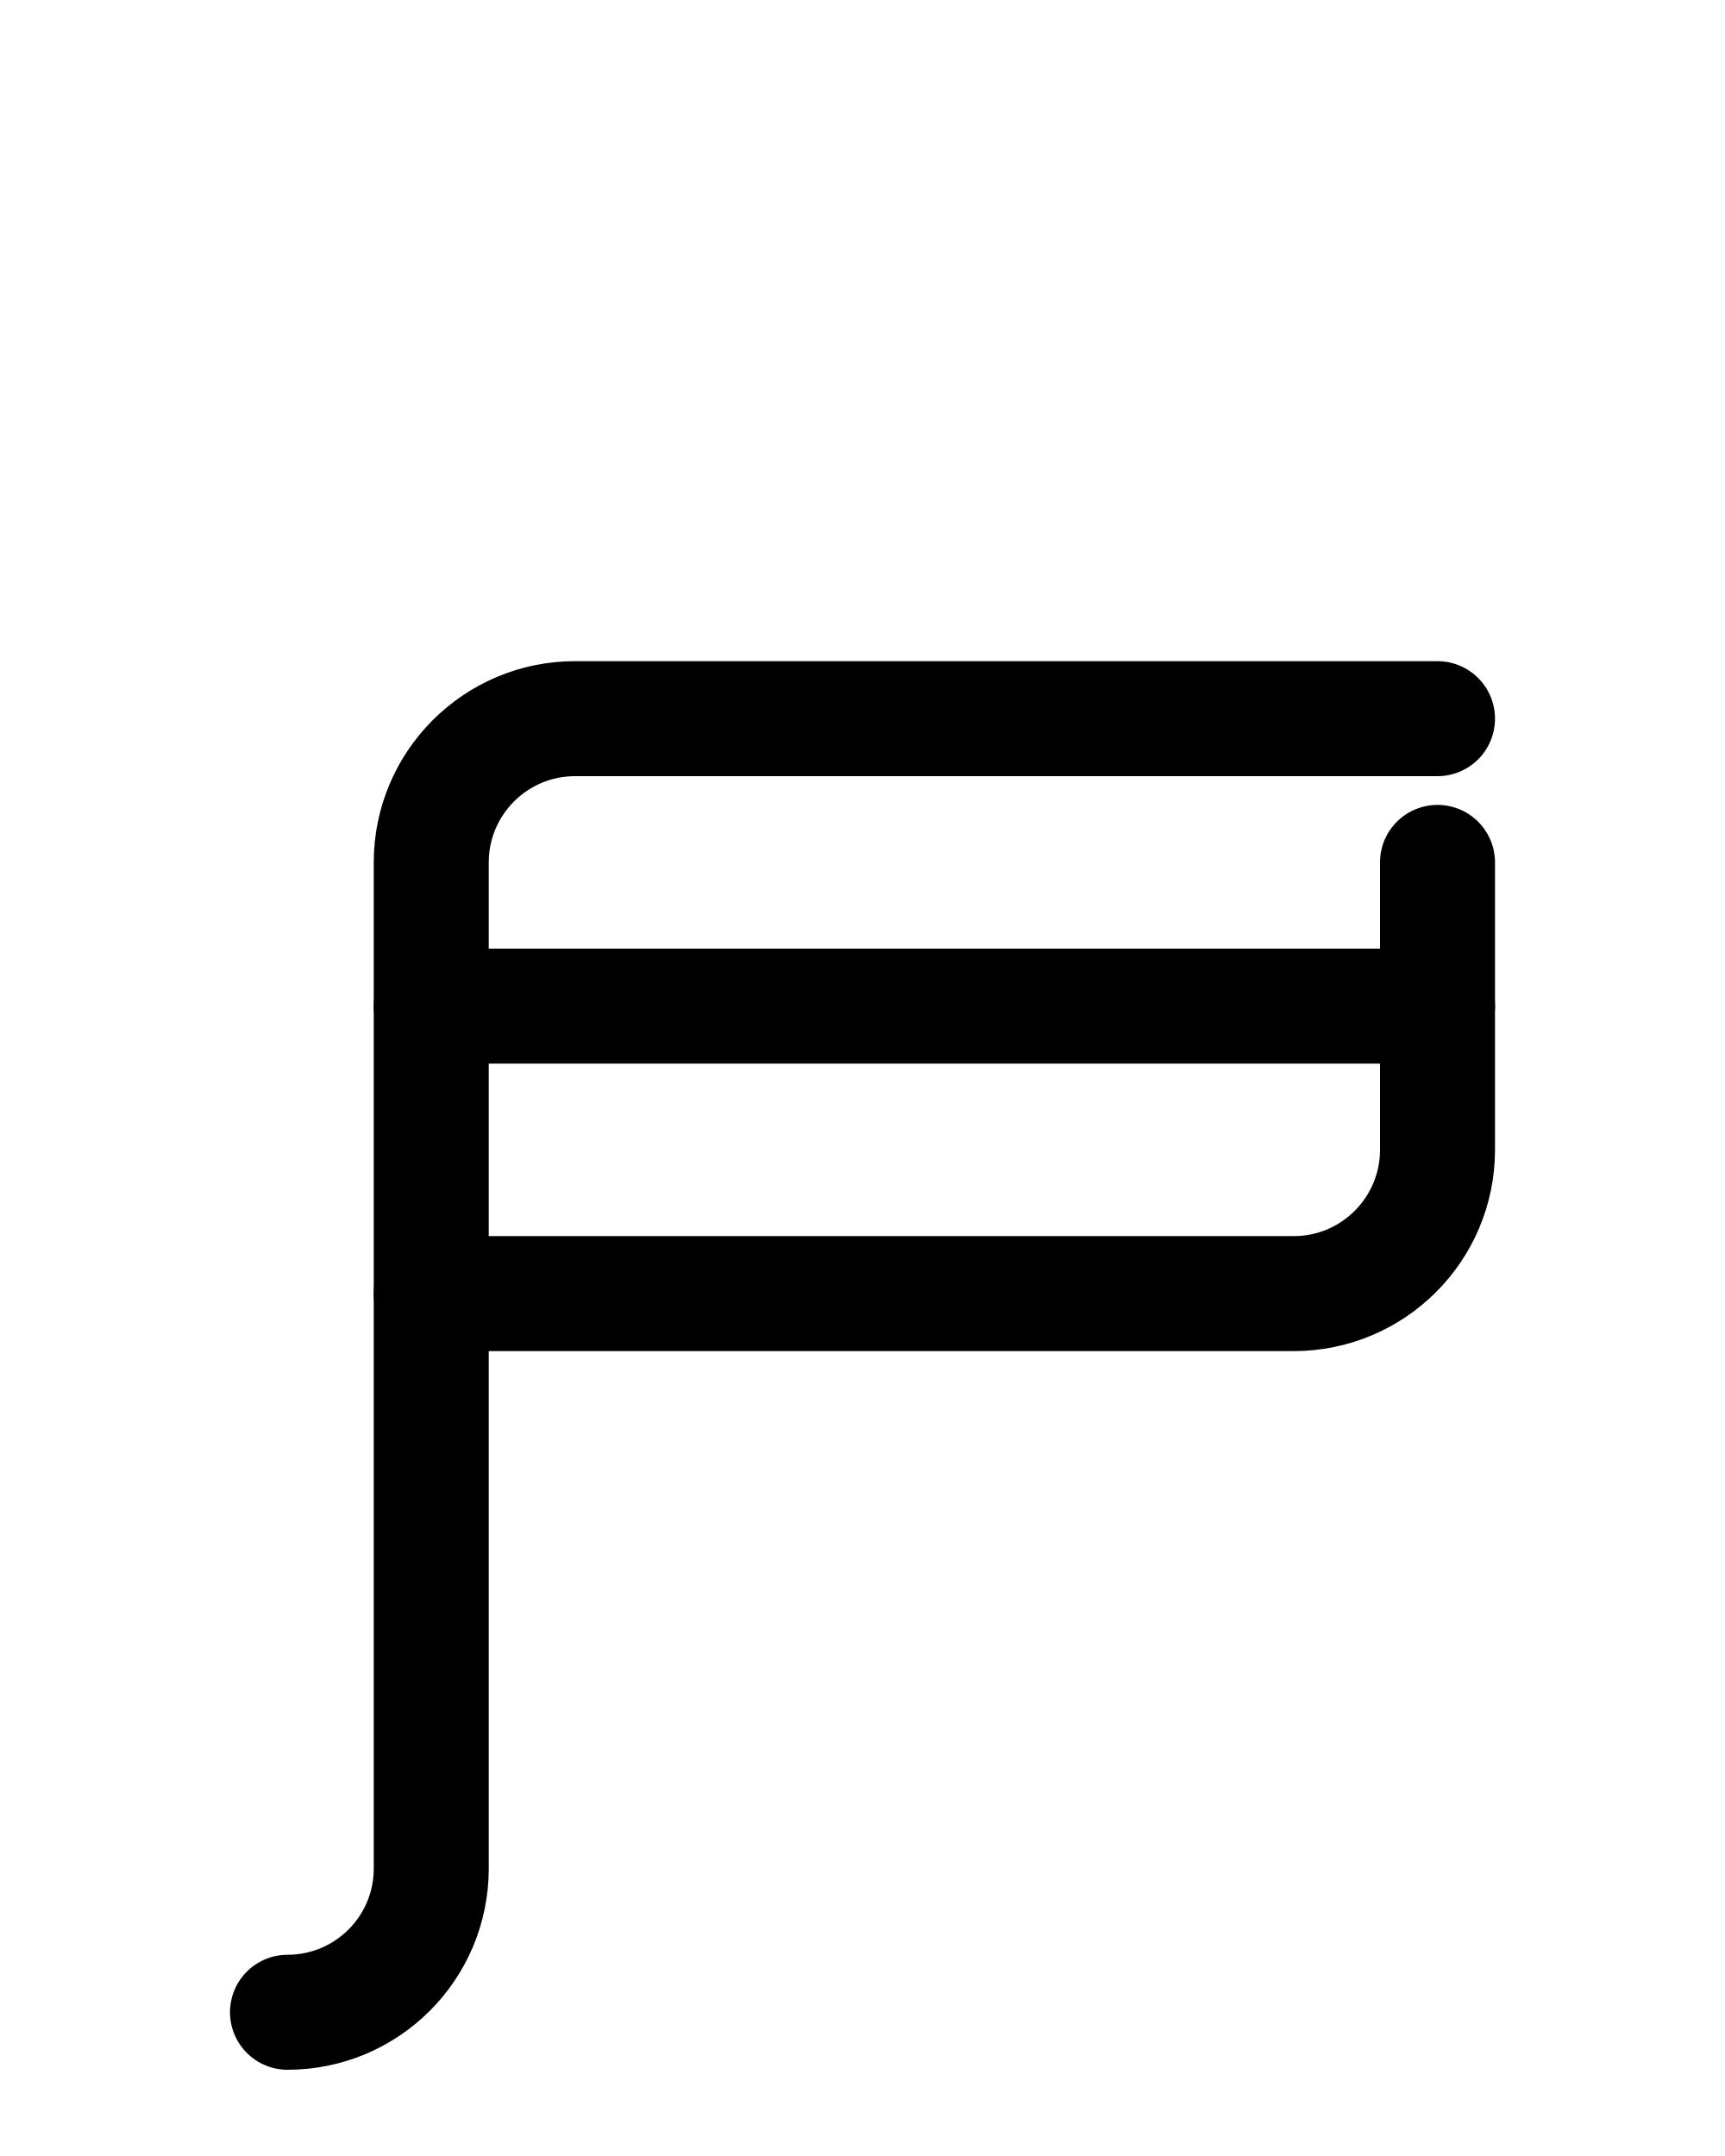
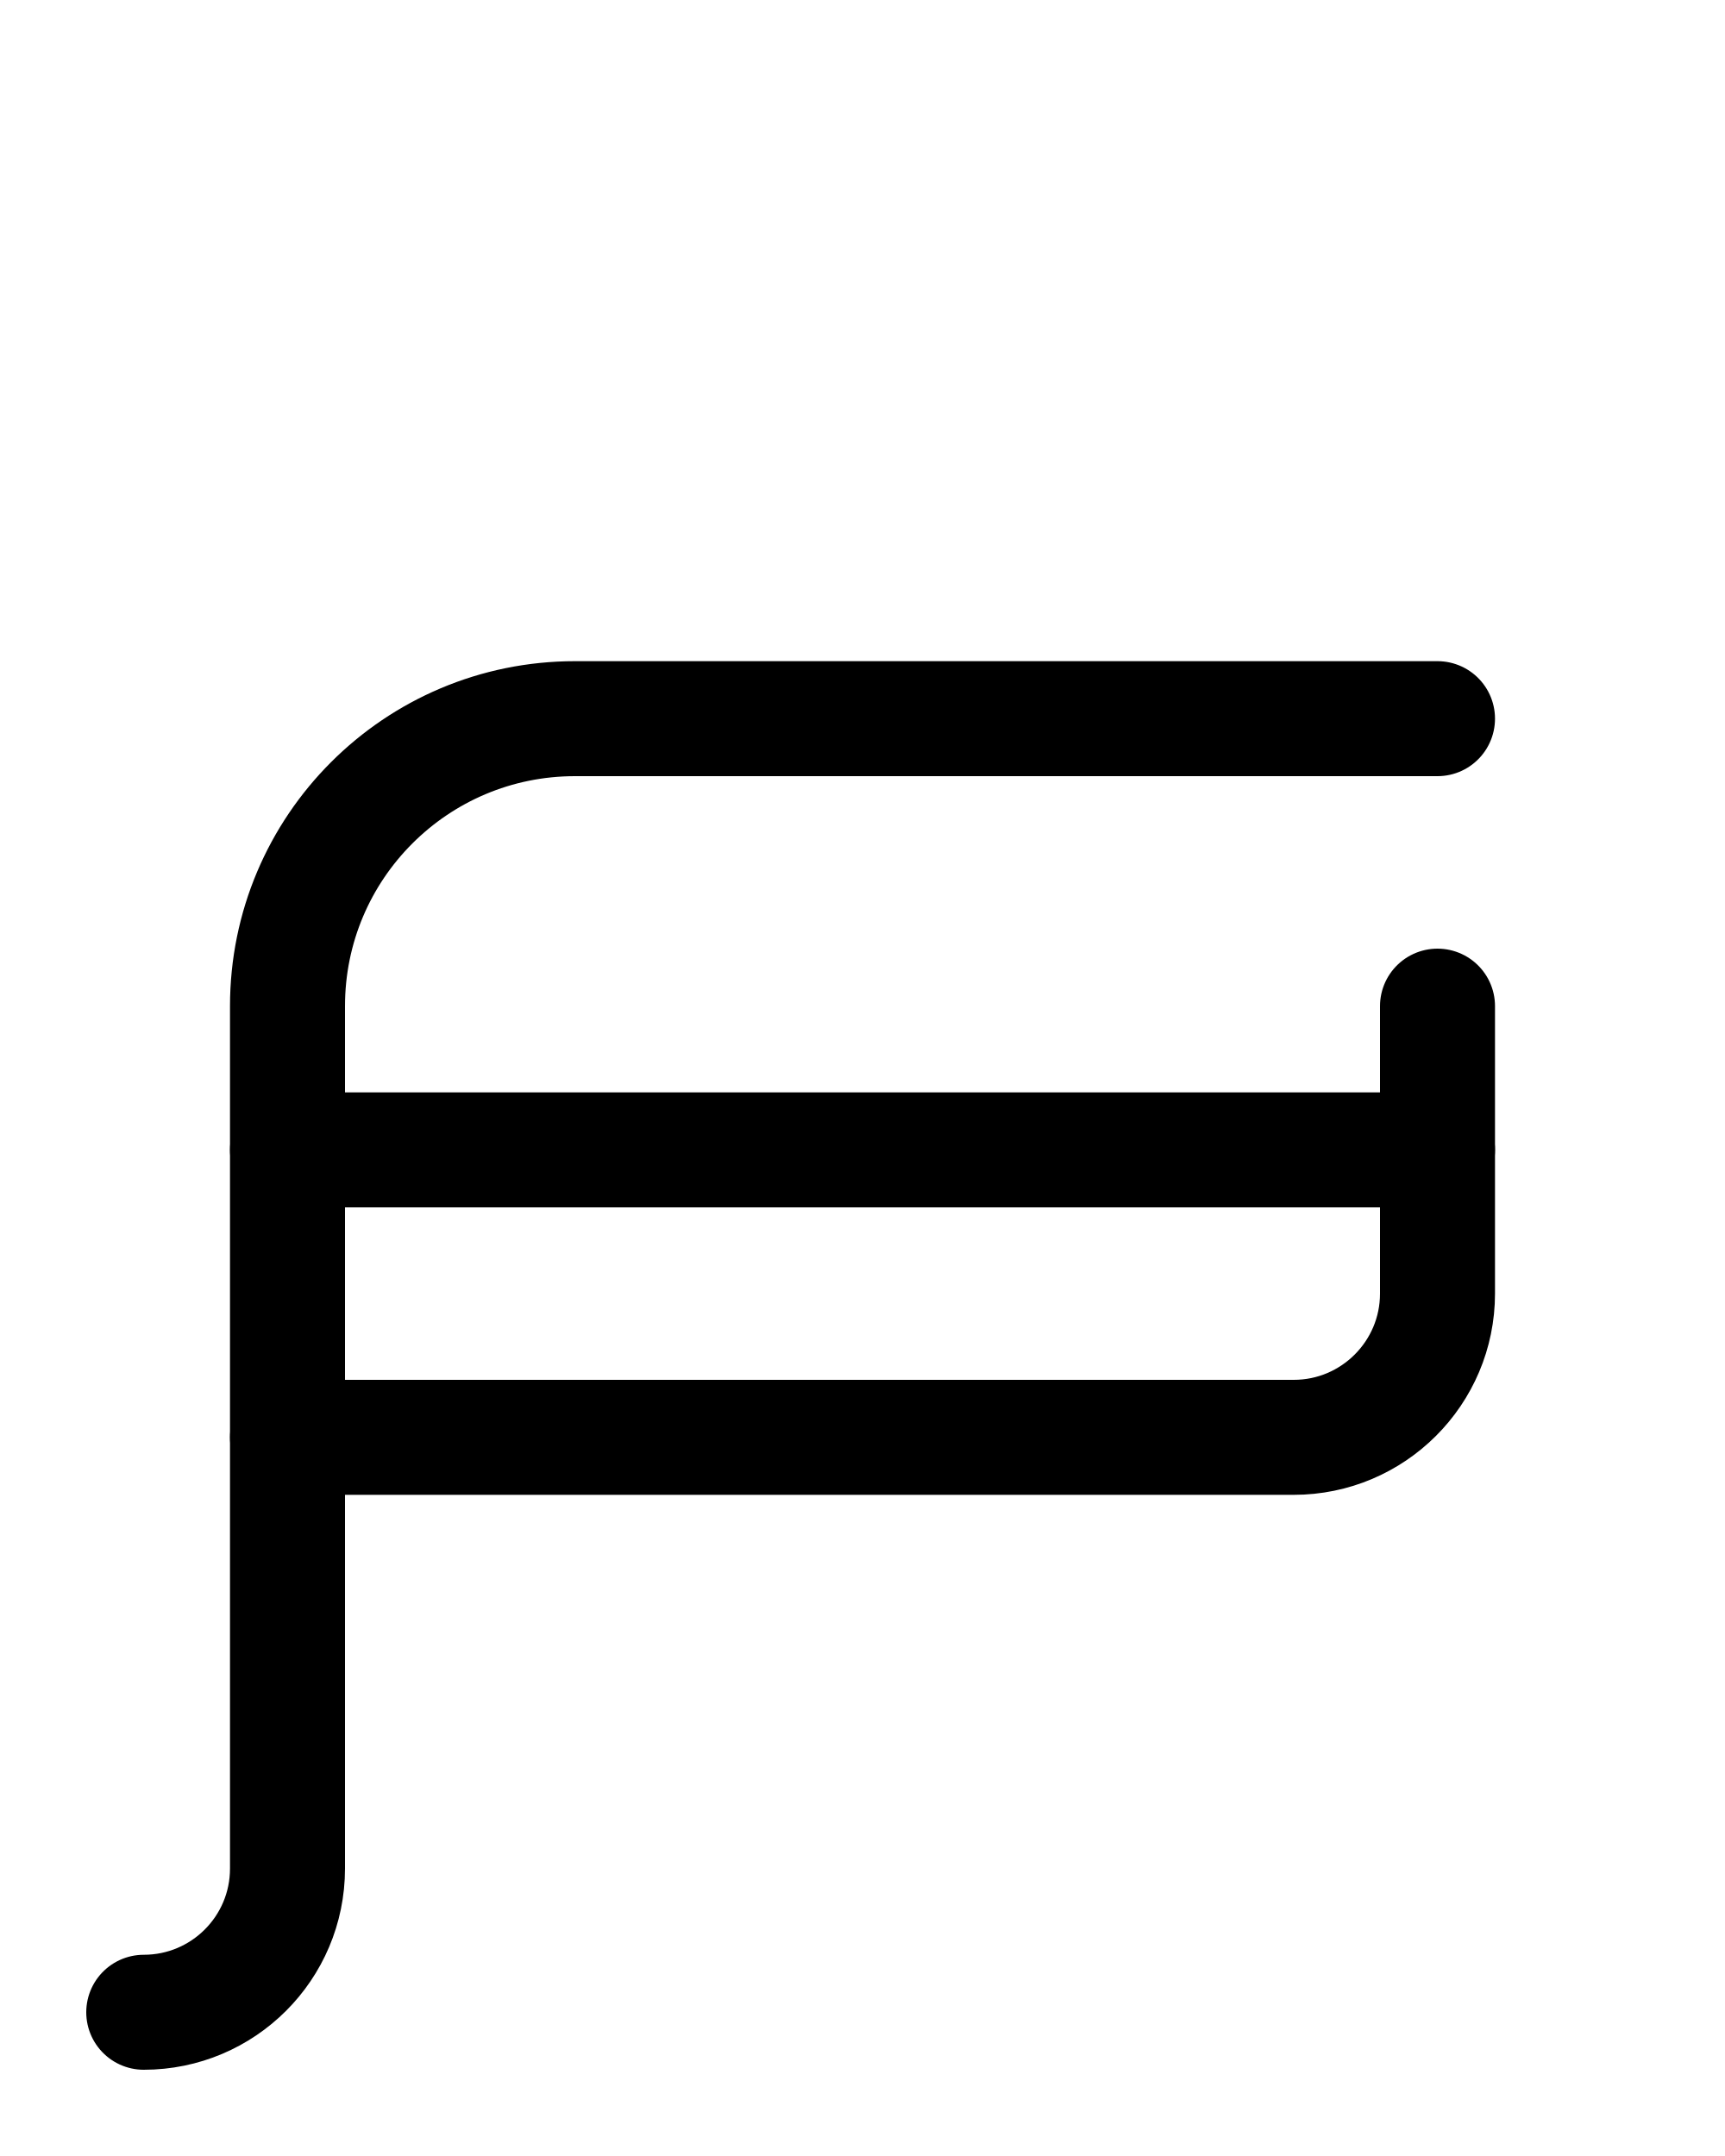
<svg xmlns="http://www.w3.org/2000/svg" version="1.1" id="图层_1" x="0px" y="0px" viewBox="0 0 720 900" style="enable-background:new 0 0 720 900;" xml:space="preserve">
  <style type="text/css">
	.st0{fill:none;stroke:#000000;stroke-width:48;stroke-linecap:round;stroke-linejoin:round;stroke-miterlimit:10;}
</style>
-   <path class="st0" d="M600,420H180" />
-   <path class="st0" d="M600,360v120l0,0c0,33.1-26.9,60-60,60H180" />
-   <path class="st0" d="M120,840c33.1,0,60-26.8,60-60V360c0-33.1,26.9-60,60-60h360" />
+   <path class="st0" d="M600,480H120" />
+   <path class="st0" d="M600,420v120c0,33.1-26.9,60-60,60H120" />
+   <path class="st0" d="M60,840c33.1,0,60-26.8,60-60V420c0-66.3,53.7-120,120-120h360" />
</svg>
